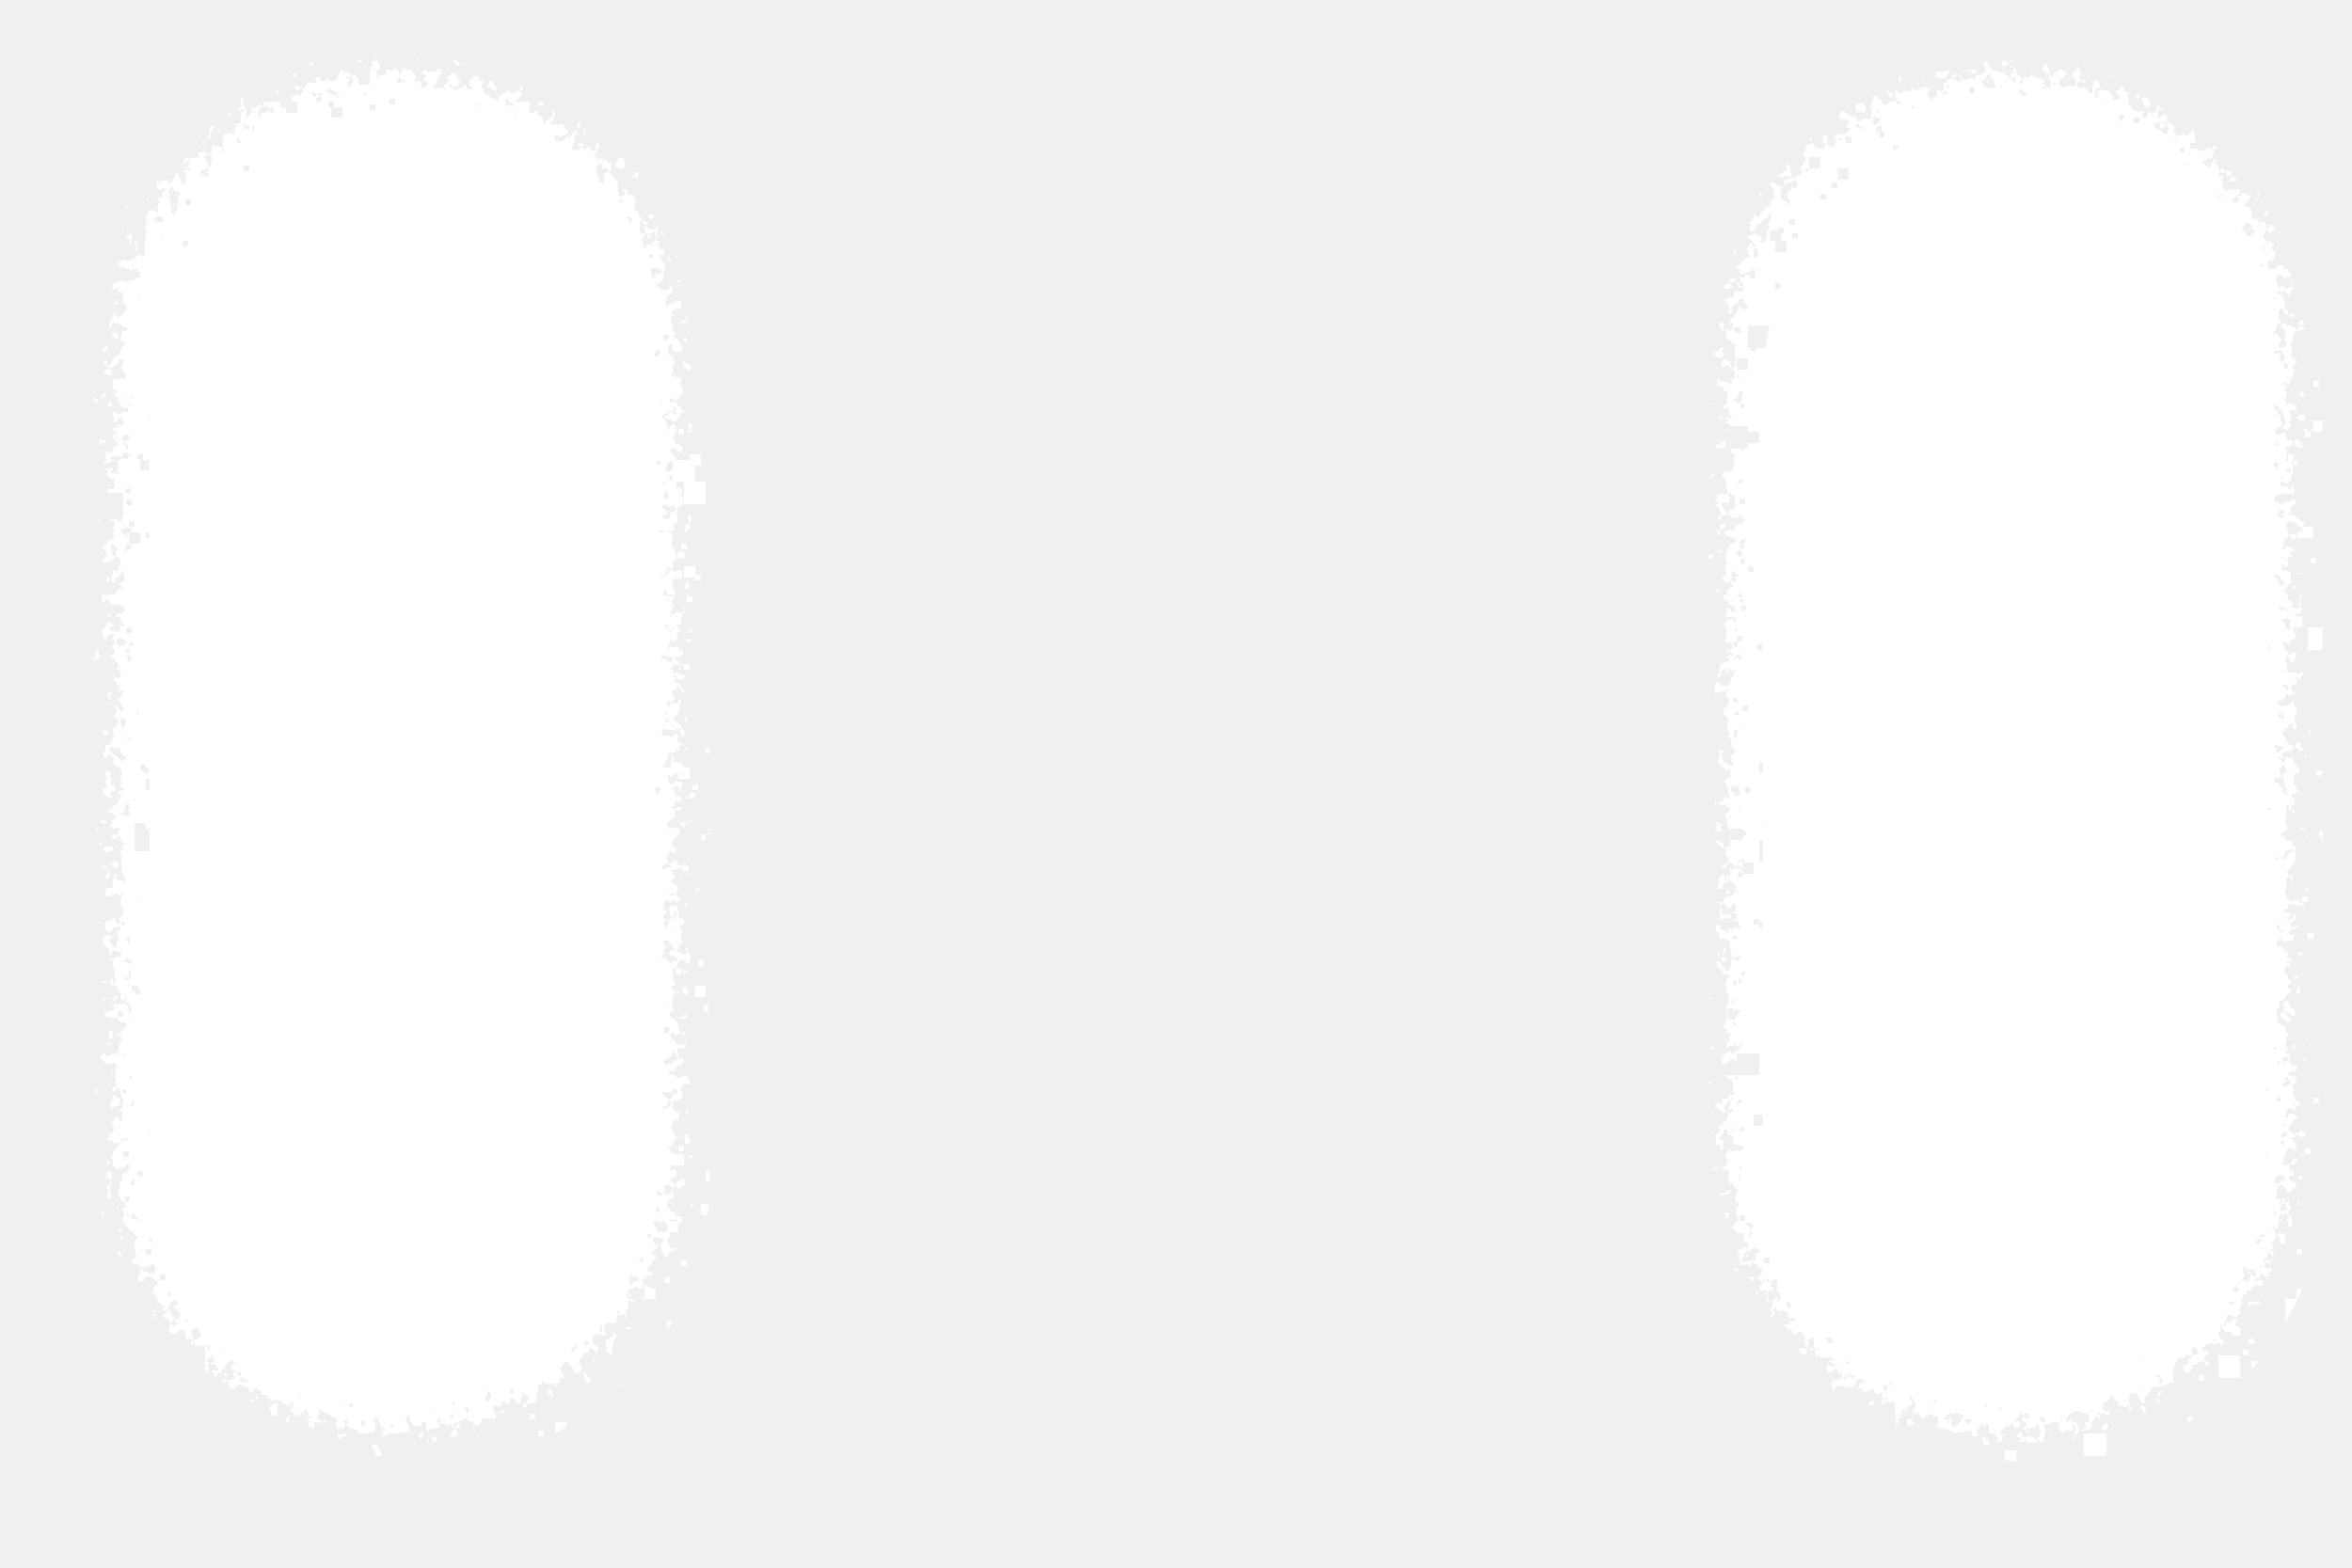
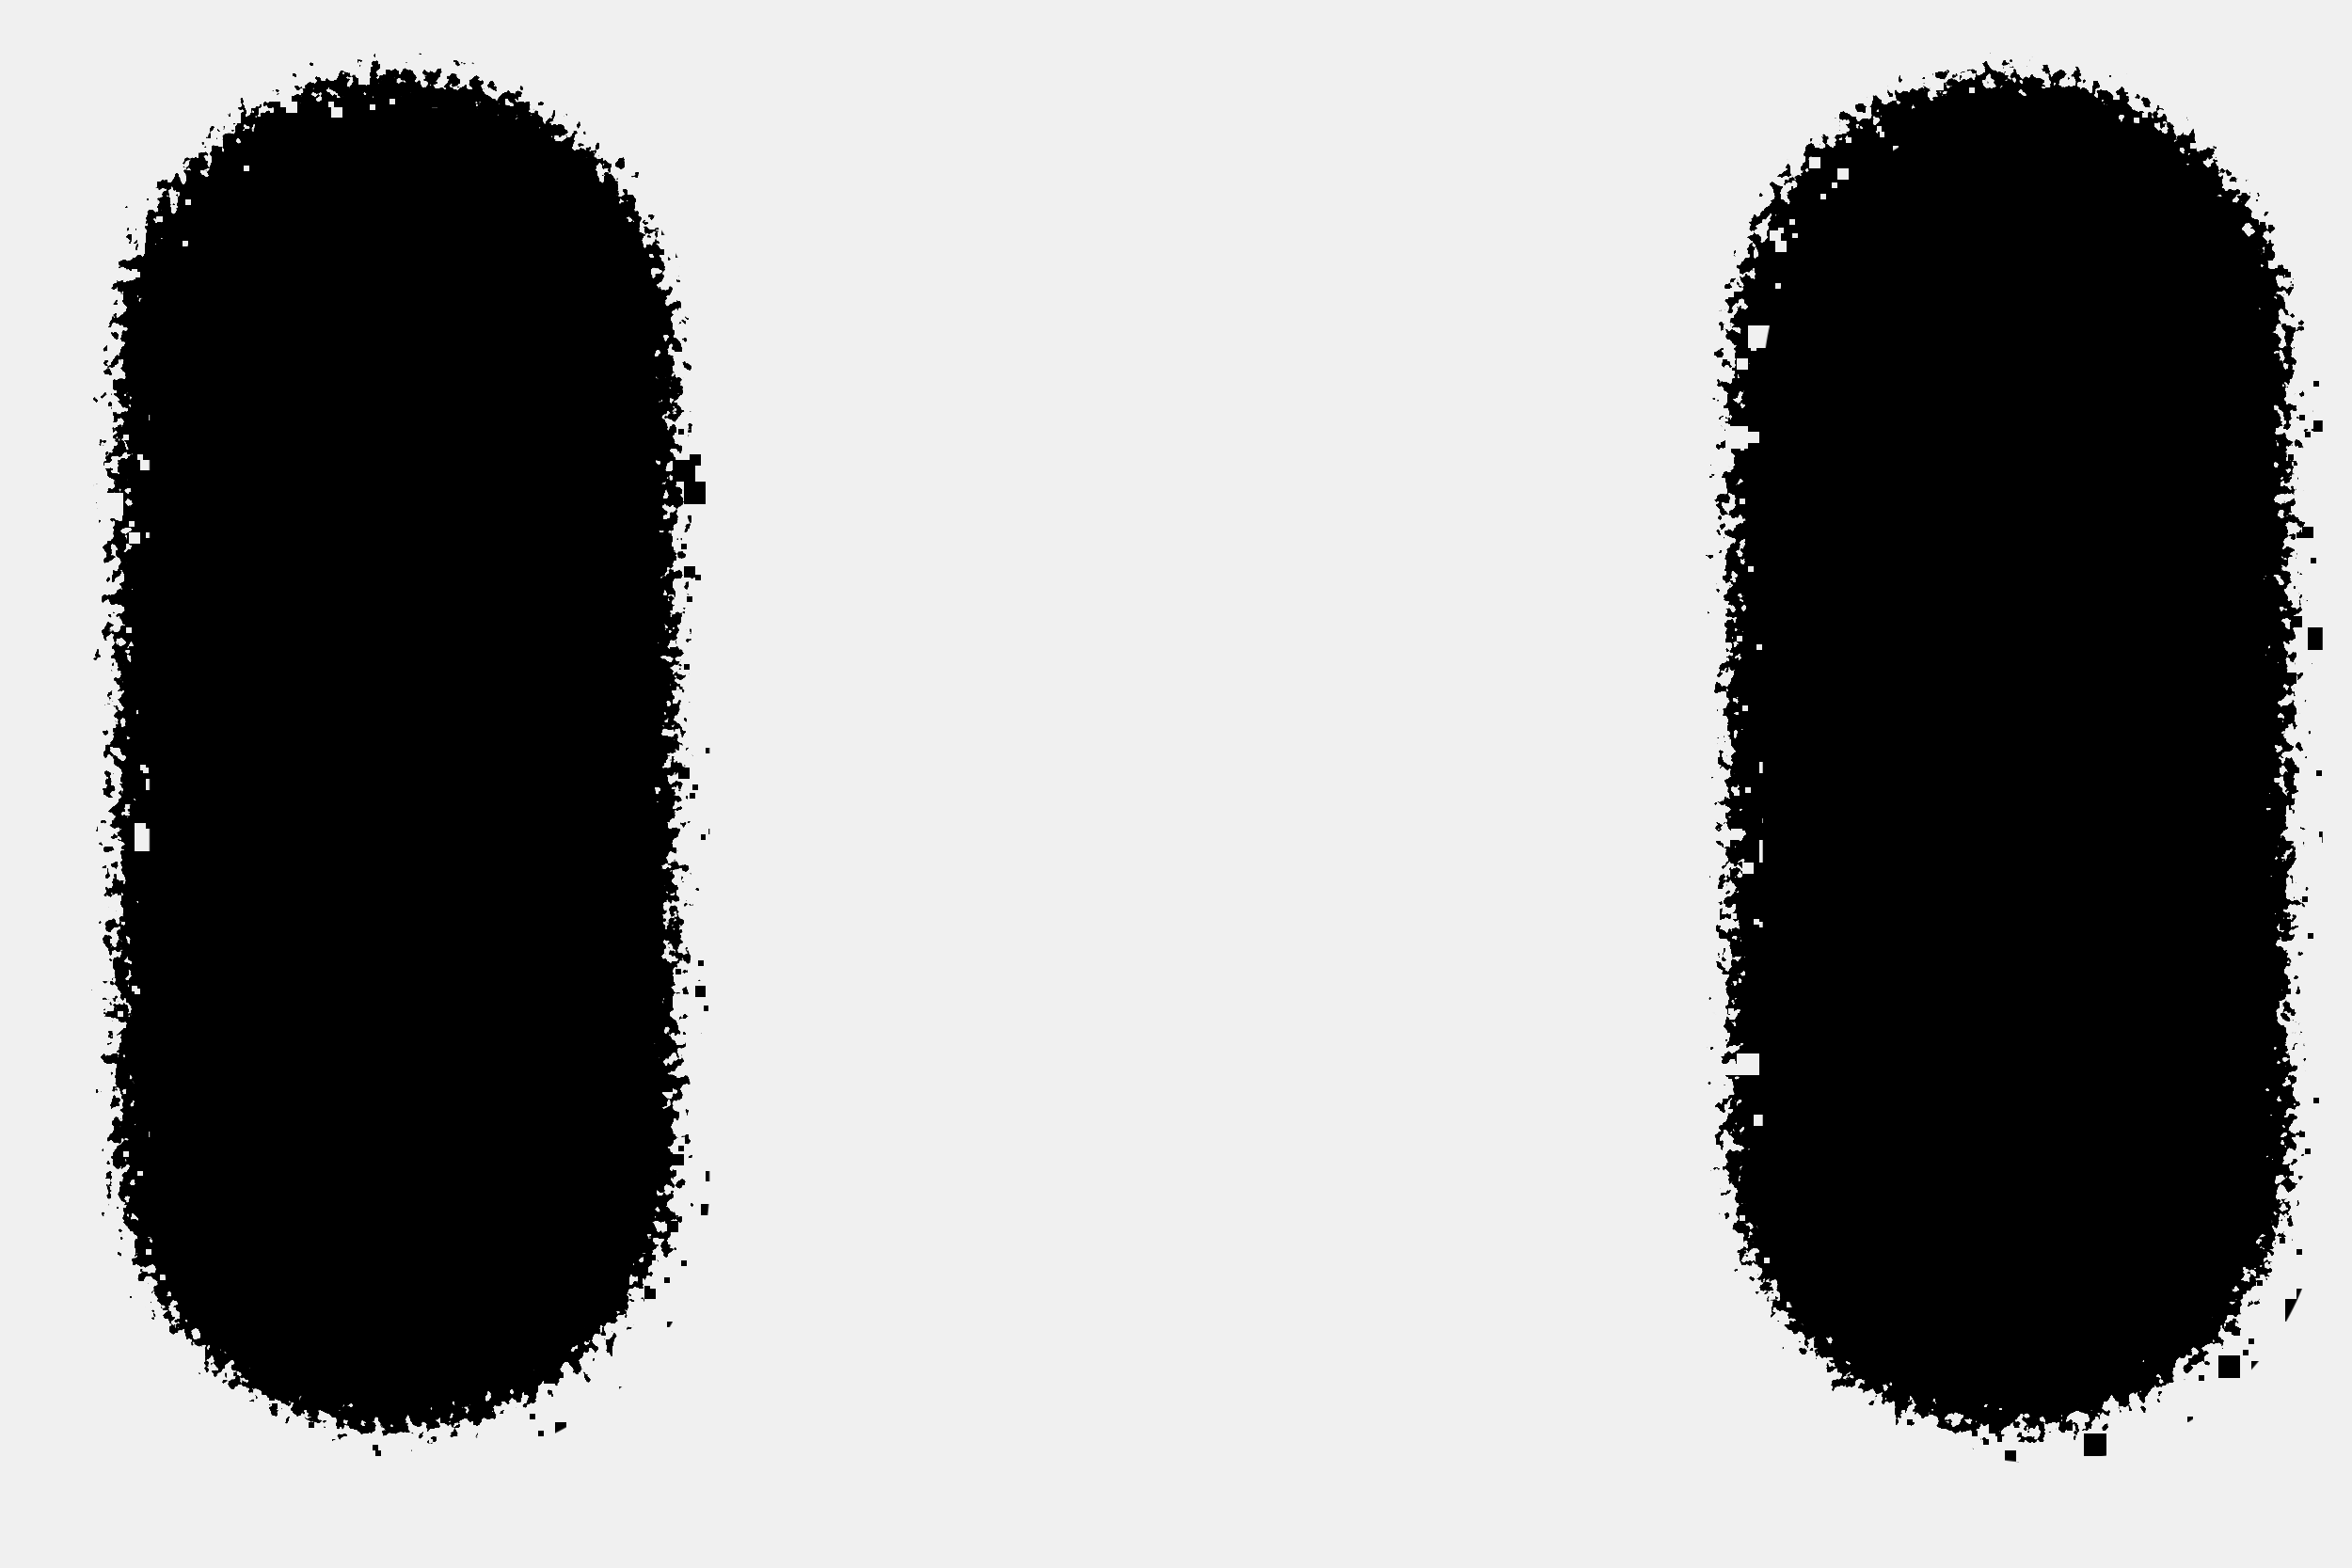
<svg xmlns="http://www.w3.org/2000/svg" width="21" height="14" viewBox="0 0 21 14" fill="none">
  <g filter="url(#filter0_g_385_2883)">
-     <path d="M3.535 3.158V10.264" stroke="white" stroke-width="5" stroke-linecap="round" />
-     <path d="M17.939 3.158V10.264" stroke="white" stroke-width="5" stroke-linecap="round" />
+     <path d="M3.535 3.158V10.264" stroke="currentColor" stroke-width="5" stroke-linecap="round" />
+     <path d="M17.939 3.158V10.264" stroke="currentColor" stroke-width="5" stroke-linecap="round" />
  </g>
  <defs>
    <filter id="filter0_g_385_2883" x="0.735" y="0.358" width="20.003" height="12.706" filterUnits="userSpaceOnUse" color-interpolation-filters="sRGB">
      <feFlood flood-opacity="0" result="BackgroundImageFix" />
      <feBlend mode="normal" in="SourceGraphic" in2="BackgroundImageFix" result="shape" />
      <feTurbulence type="fractalNoise" baseFrequency="10 10" numOctaves="3" seed="514" />
      <feDisplacementMap in="shape" scale="0.6" xChannelSelector="R" yChannelSelector="G" result="displacedImage" width="100%" height="100%" />
      <feMerge result="effect1_texture_385_2883">
        <feMergeNode in="displacedImage" />
      </feMerge>
    </filter>
  </defs>
</svg>
